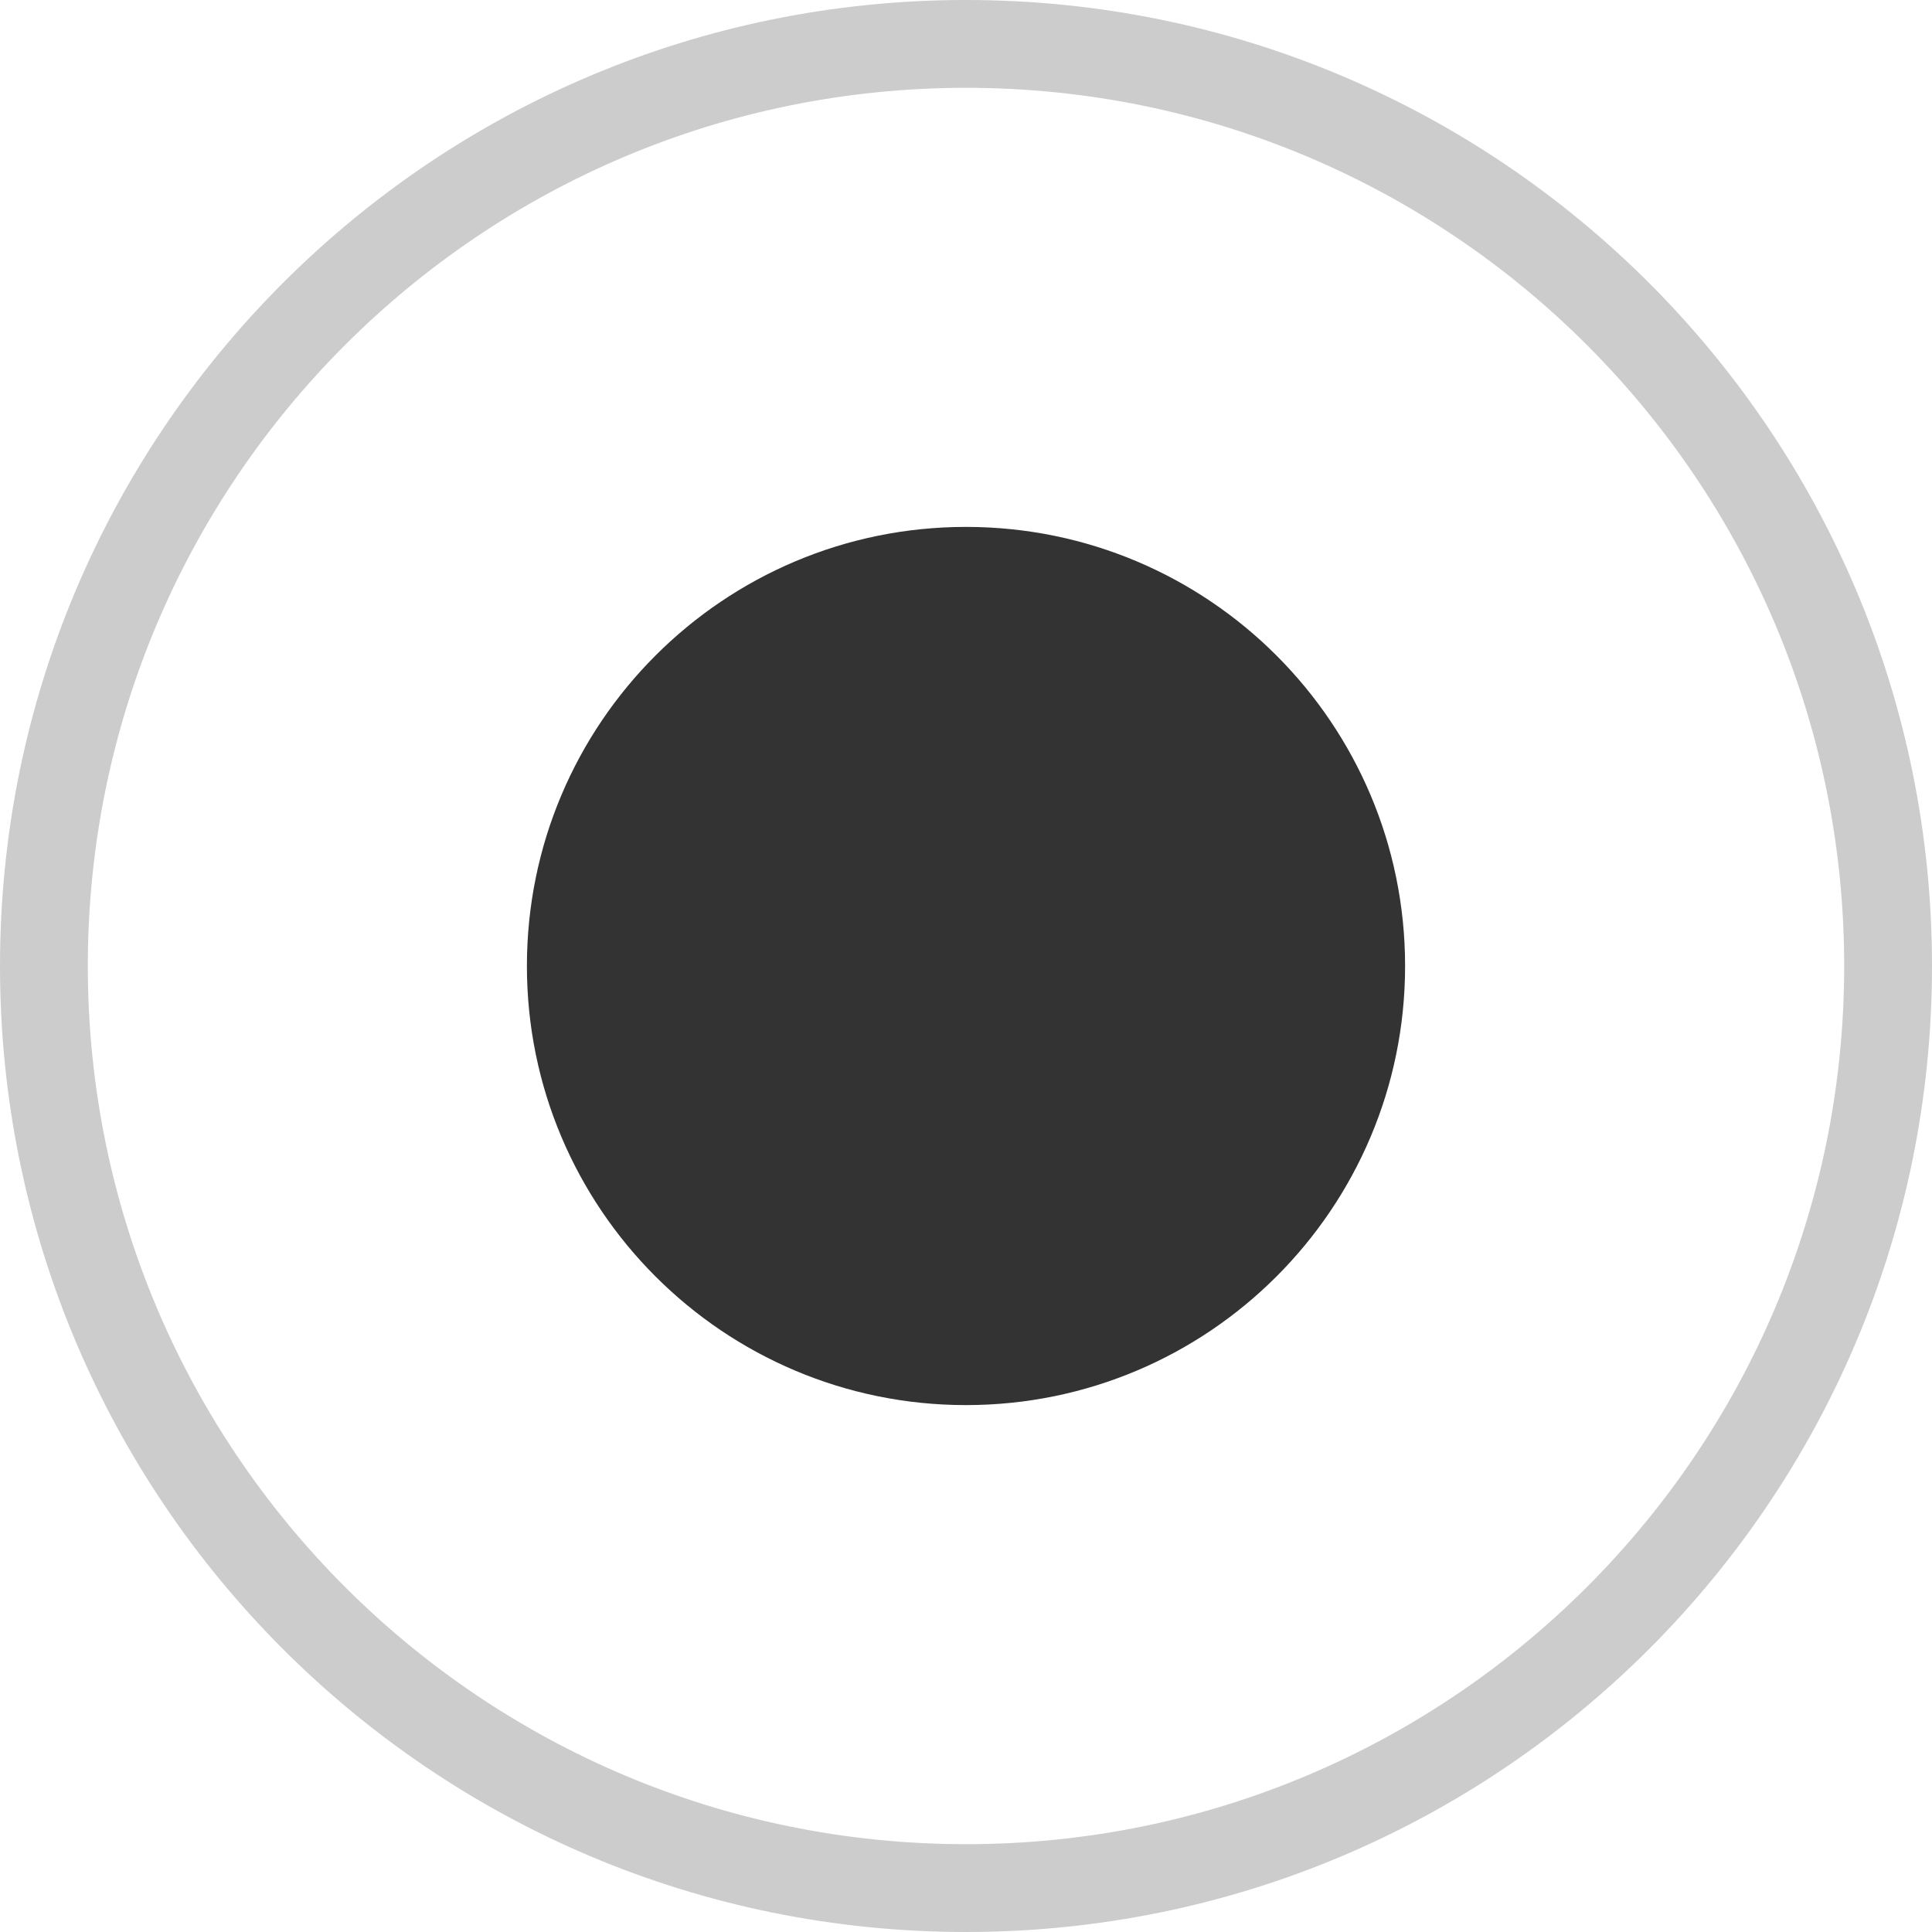
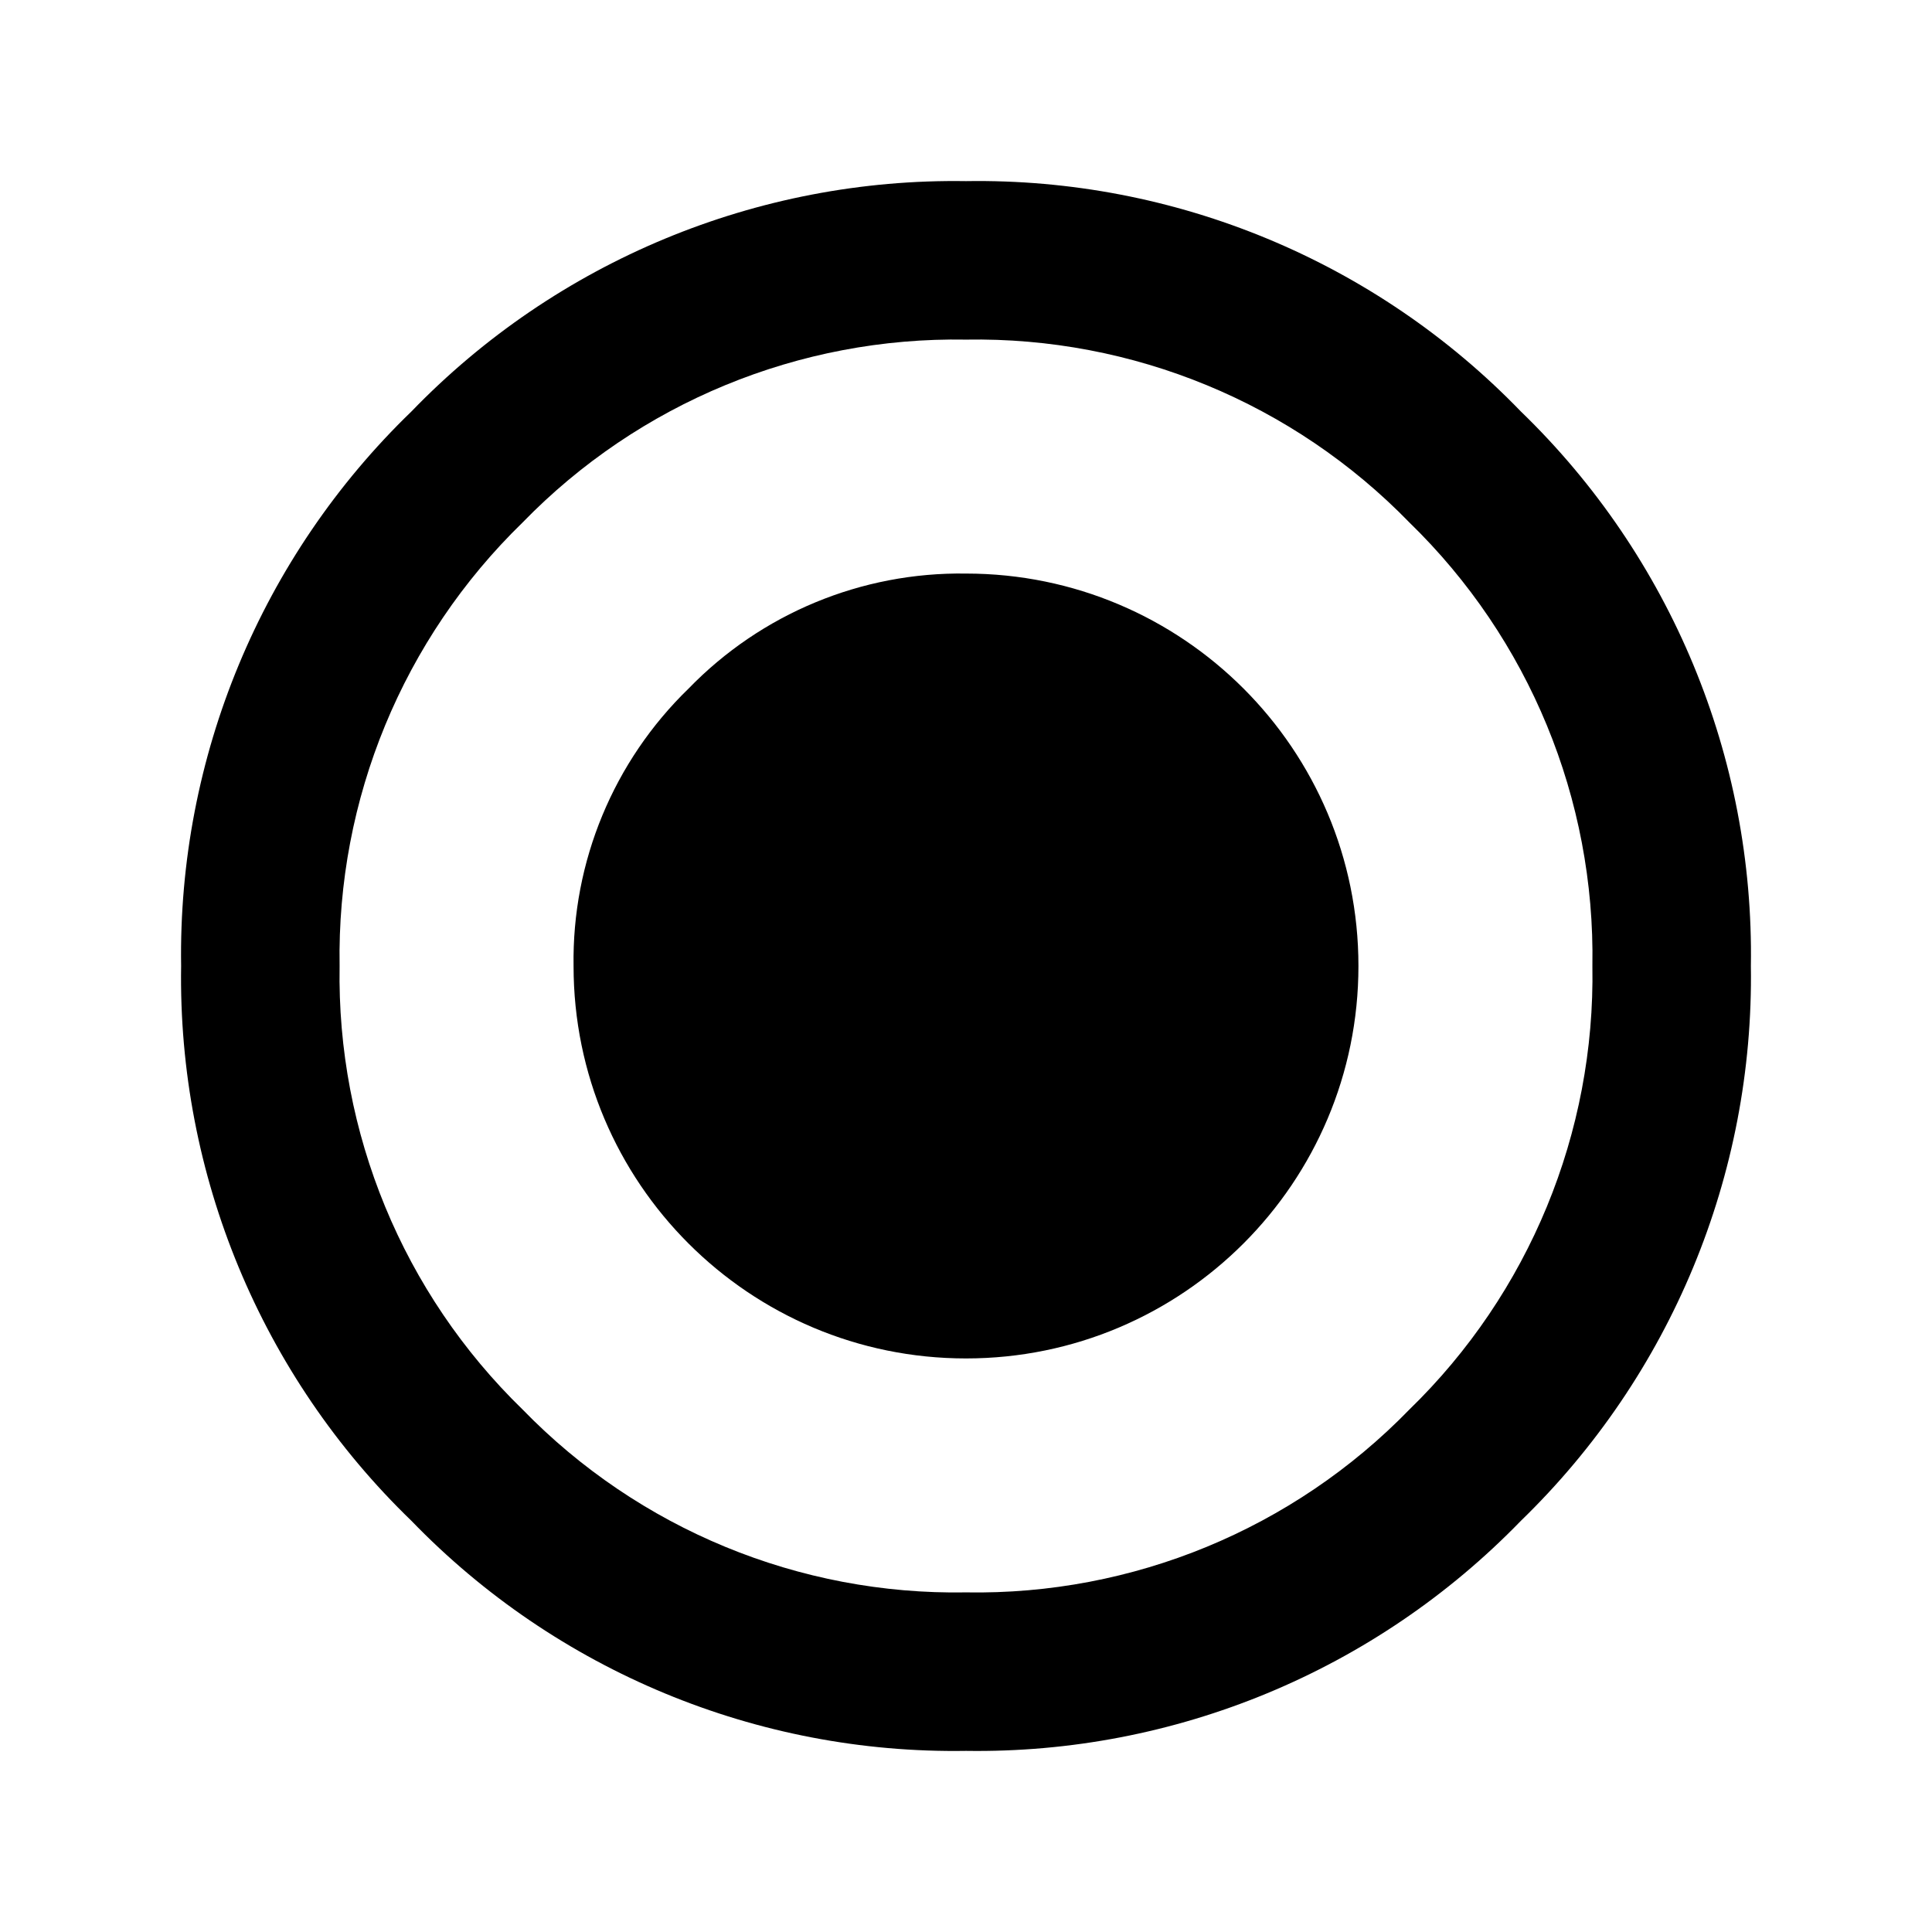
- <svg xmlns="http://www.w3.org/2000/svg" data-name="Layer 1" viewBox="0 0 11 11">
-   <path d="M5.5.5a5 5 0 1 1-5 5 5 5 0 0 1 5-5m0-.5A5.5 5.5 0 1 0 11 5.5 5.5 5.5 0 0 0 5.5 0z" fill="#ccc" />
-   <circle cx="5.5" cy="5.5" r="2.5" fill="#333" />
+ <svg xmlns="http://www.w3.org/2000/svg" id="Layer_1" data-name="Layer 1" viewBox="0 0 64 64">
+   <path d="M13.63,13.63A25,25,0,0,1,32,6a25,25,0,0,1,18.38,7.63A25,25,0,0,1,58,32a25.07,25.07,0,0,1-7.62,18.38A25.07,25.07,0,0,1,32,58a25,25,0,0,1-18.37-7.62A25,25,0,0,1,6,32,25,25,0,0,1,13.63,13.63Zm3.68,33.06A20,20,0,0,0,32,52.75a20,20,0,0,0,14.69-6.06A20,20,0,0,0,52.75,32a20,20,0,0,0-6.06-14.69A20,20,0,0,0,32,11.25a20,20,0,0,0-14.69,6.06A20,20,0,0,0,11.25,32,20,20,0,0,0,17.31,46.69Zm5.5-23.88A12.53,12.53,0,0,1,32,19,13,13,0,0,1,45,32,13,13,0,0,1,32,45,13,13,0,0,1,19,32,12.53,12.53,0,0,1,22.81,22.81Z" />
</svg>
